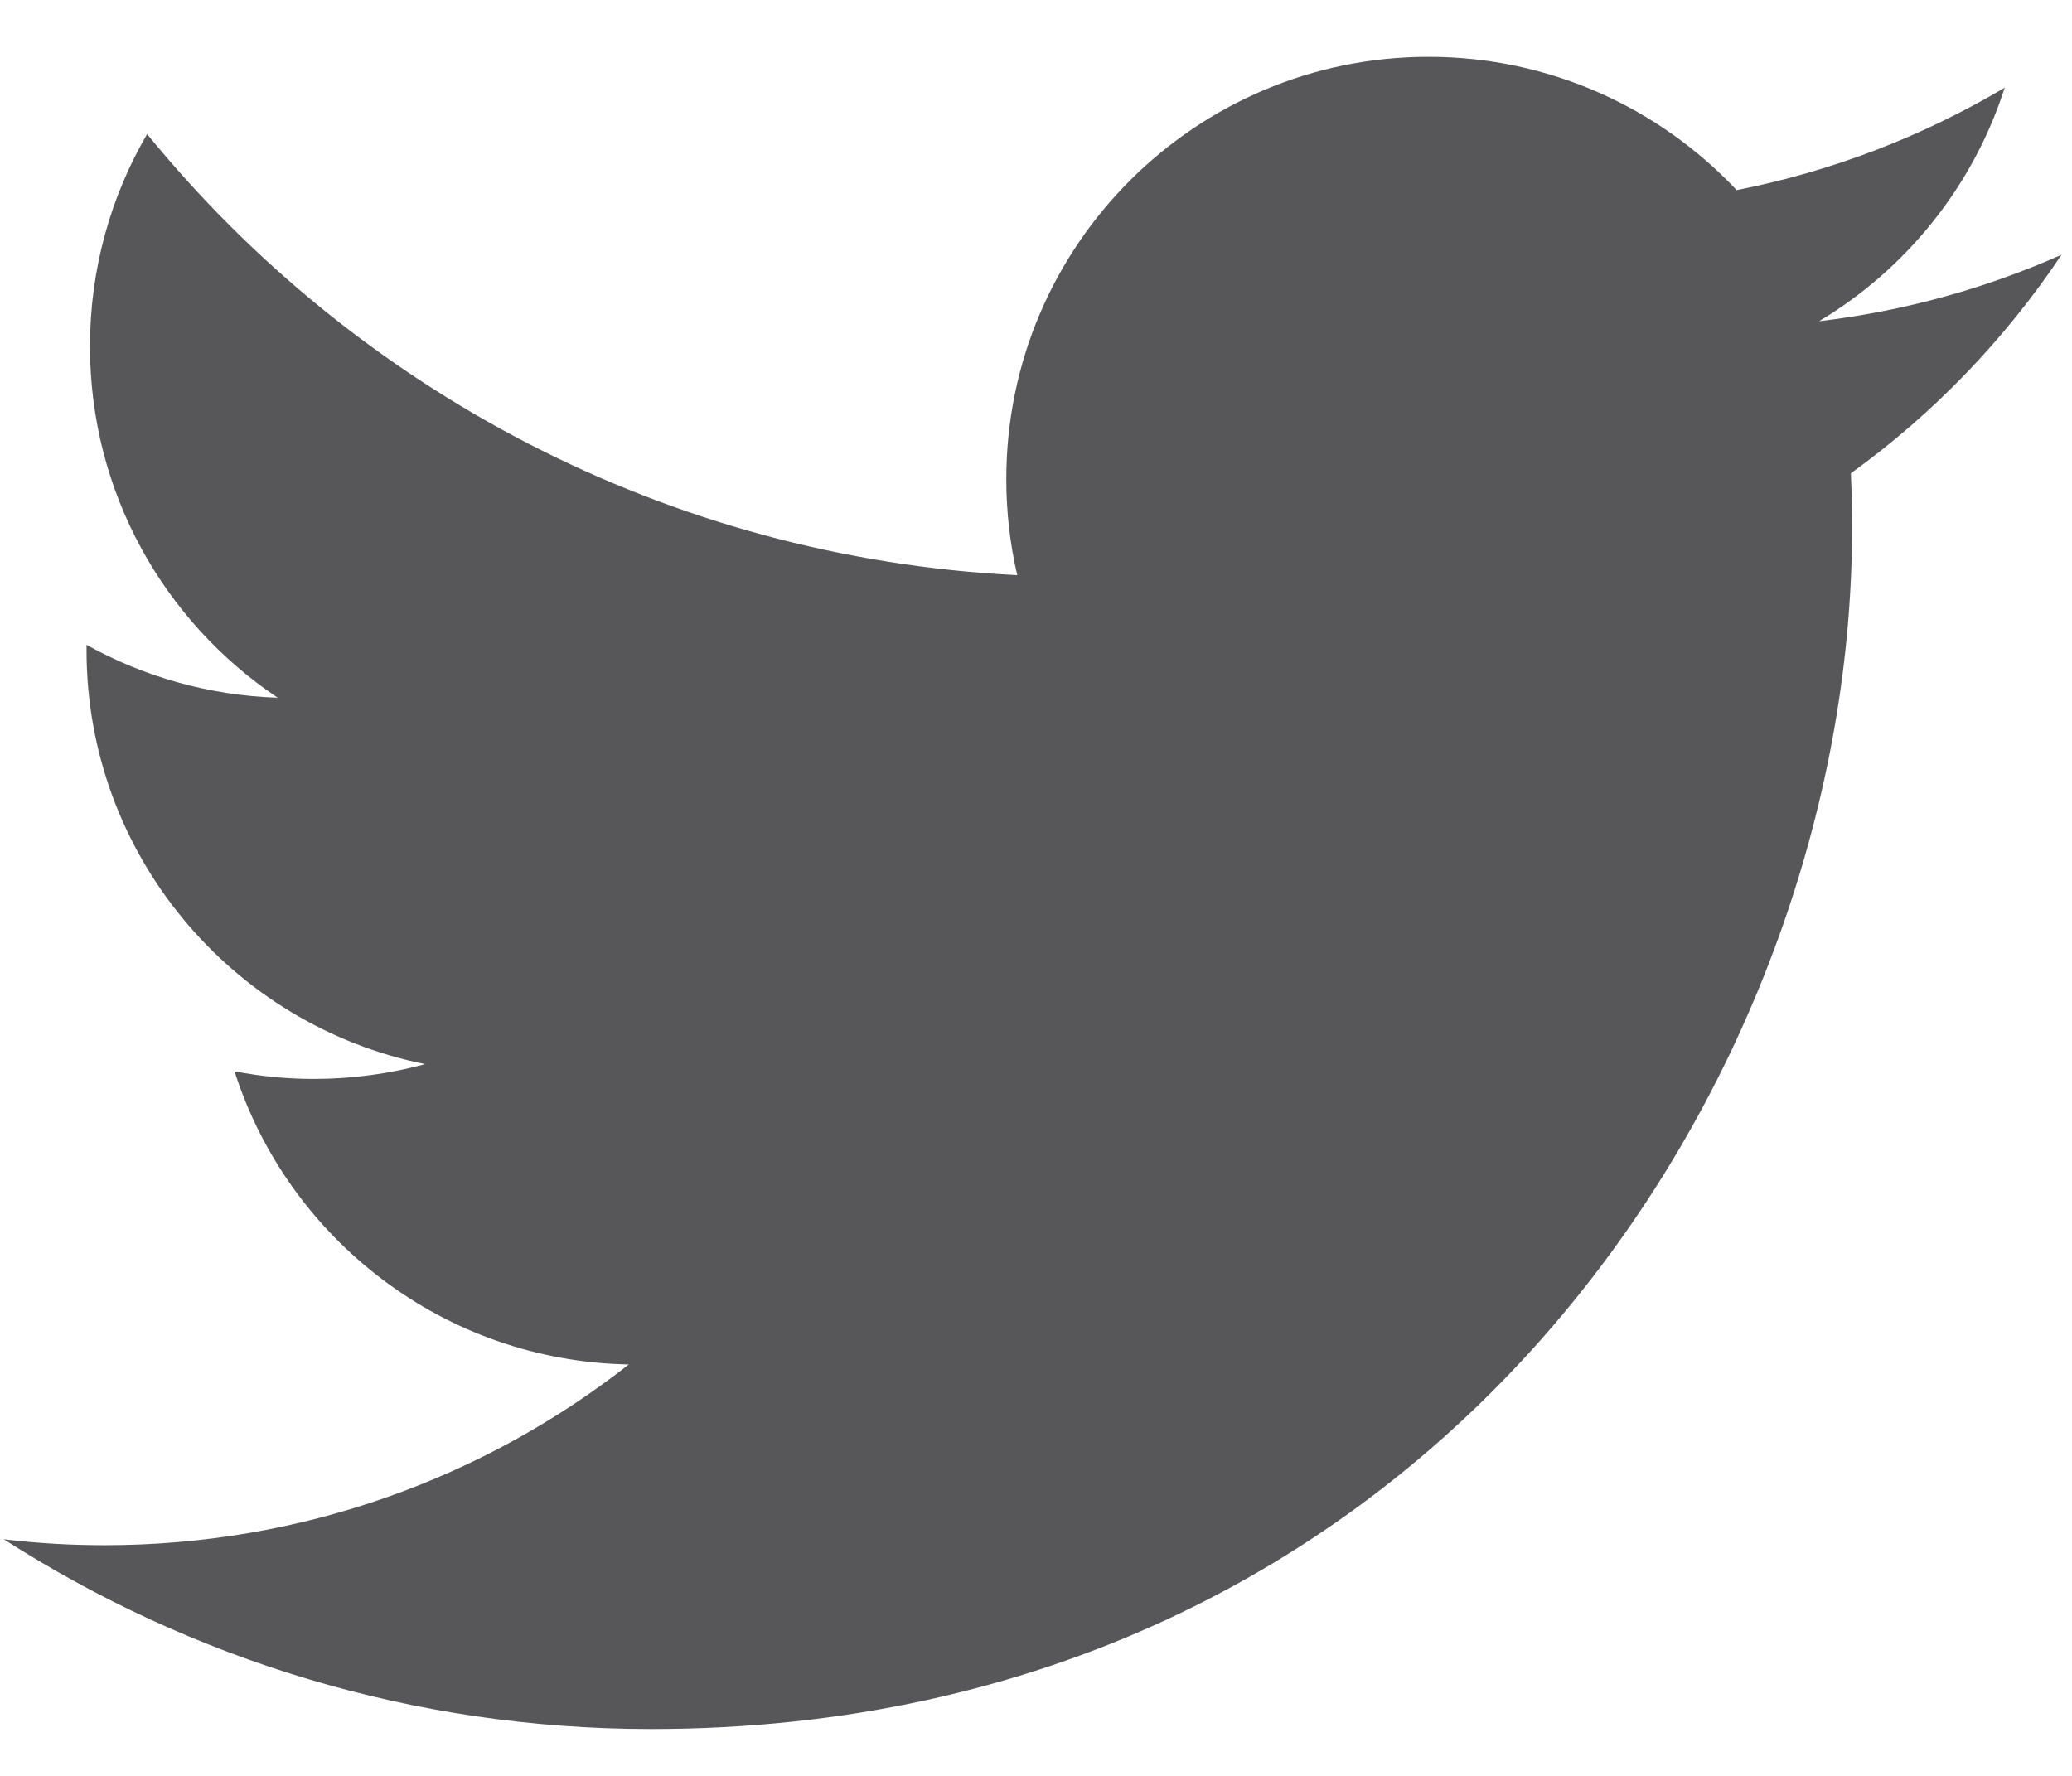
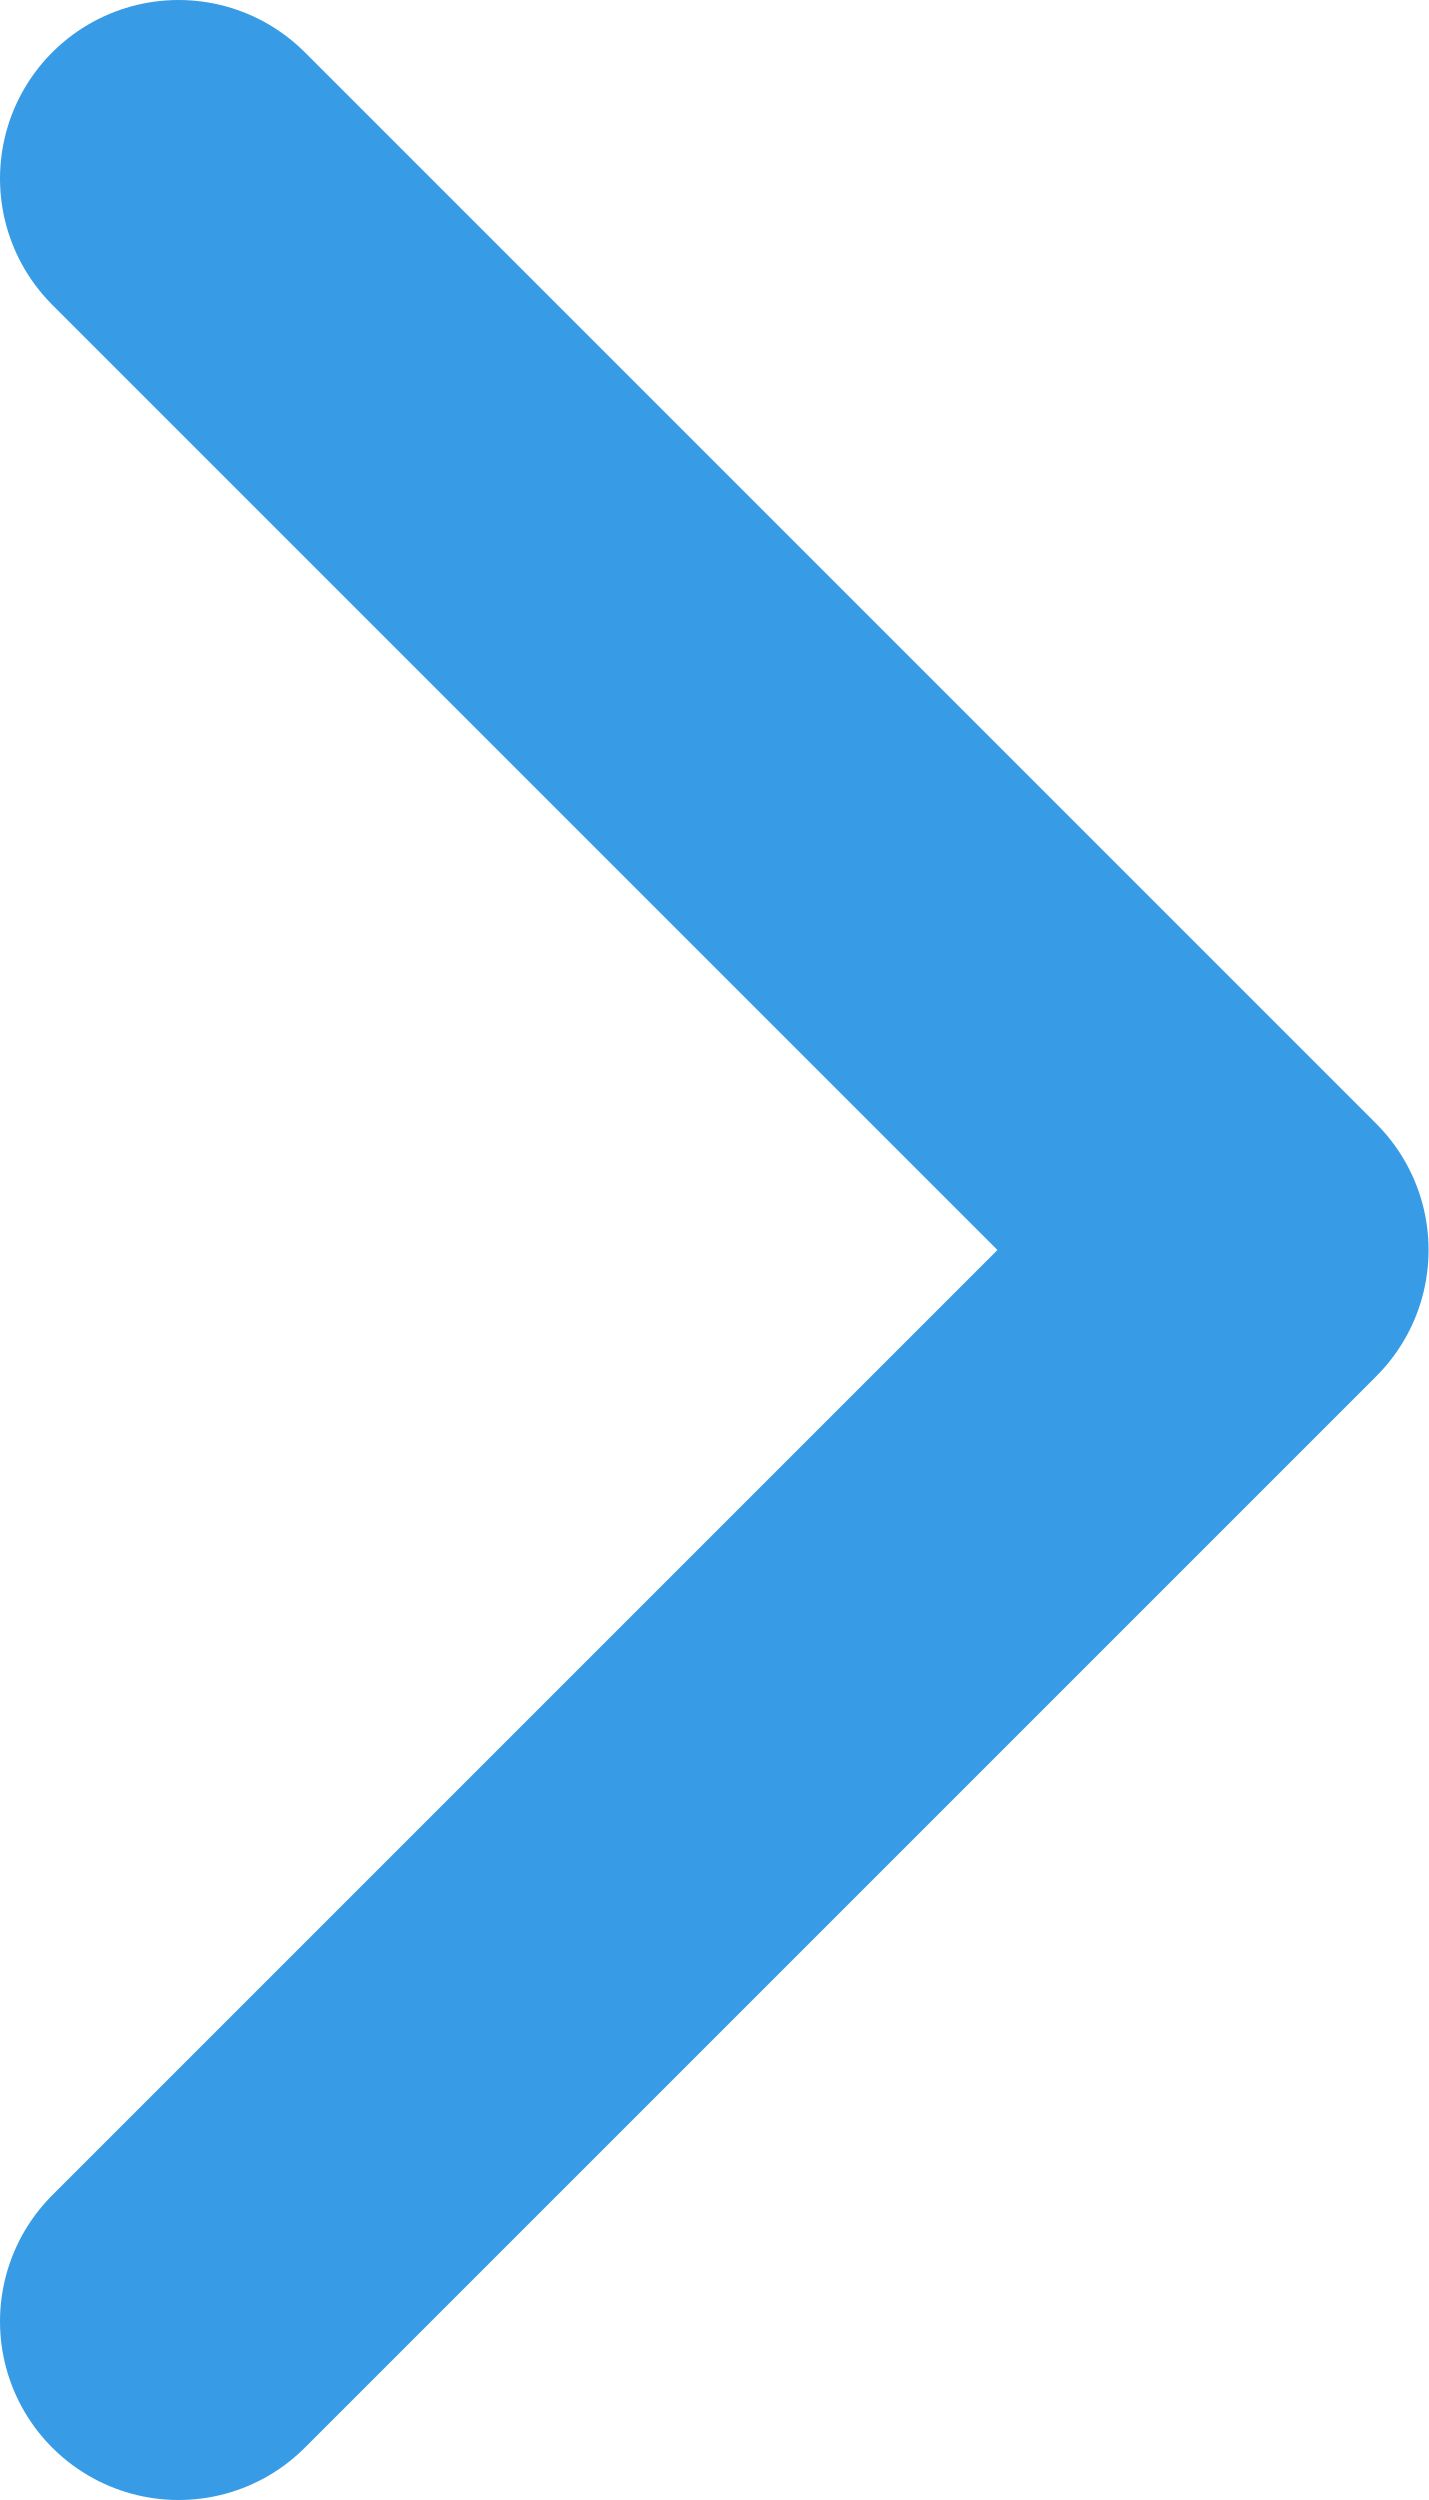
- <svg xmlns="http://www.w3.org/2000/svg" width="21" height="18" viewBox="0 0 21 18" fill="none">
-   <path d="M20.894 2.582C20.127 2.923 19.302 3.153 18.436 3.256C19.32 2.727 19.998 1.888 20.318 0.889C19.491 1.379 18.576 1.735 17.601 1.927C16.82 1.096 15.708 0.576 14.478 0.576C12.115 0.576 10.199 2.492 10.199 4.855C10.199 5.19 10.237 5.516 10.31 5.83C6.754 5.651 3.601 3.948 1.491 1.359C1.123 1.991 0.912 2.726 0.912 3.51C0.912 4.995 1.667 6.304 2.815 7.072C2.114 7.049 1.454 6.857 0.877 6.536C0.877 6.554 0.877 6.572 0.877 6.59C0.877 8.663 2.352 10.392 4.309 10.786C3.95 10.883 3.572 10.936 3.182 10.936C2.906 10.936 2.638 10.909 2.377 10.859C2.921 12.559 4.501 13.796 6.373 13.83C4.909 14.978 3.064 15.662 1.06 15.662C0.714 15.662 0.374 15.642 0.039 15.602C1.933 16.816 4.182 17.525 6.598 17.525C14.468 17.525 18.771 11.005 18.771 5.351C18.771 5.166 18.767 4.981 18.759 4.797C19.595 4.194 20.32 3.441 20.894 2.582Z" fill="#57575A" />
+ <svg xmlns="http://www.w3.org/2000/svg" width="8" height="14" viewBox="0 0 8 14" fill="none">
+   <path d="M1 13L7 7L1 1" stroke="#379CE5" stroke-width="2" stroke-linecap="round" stroke-linejoin="round" />
</svg>
